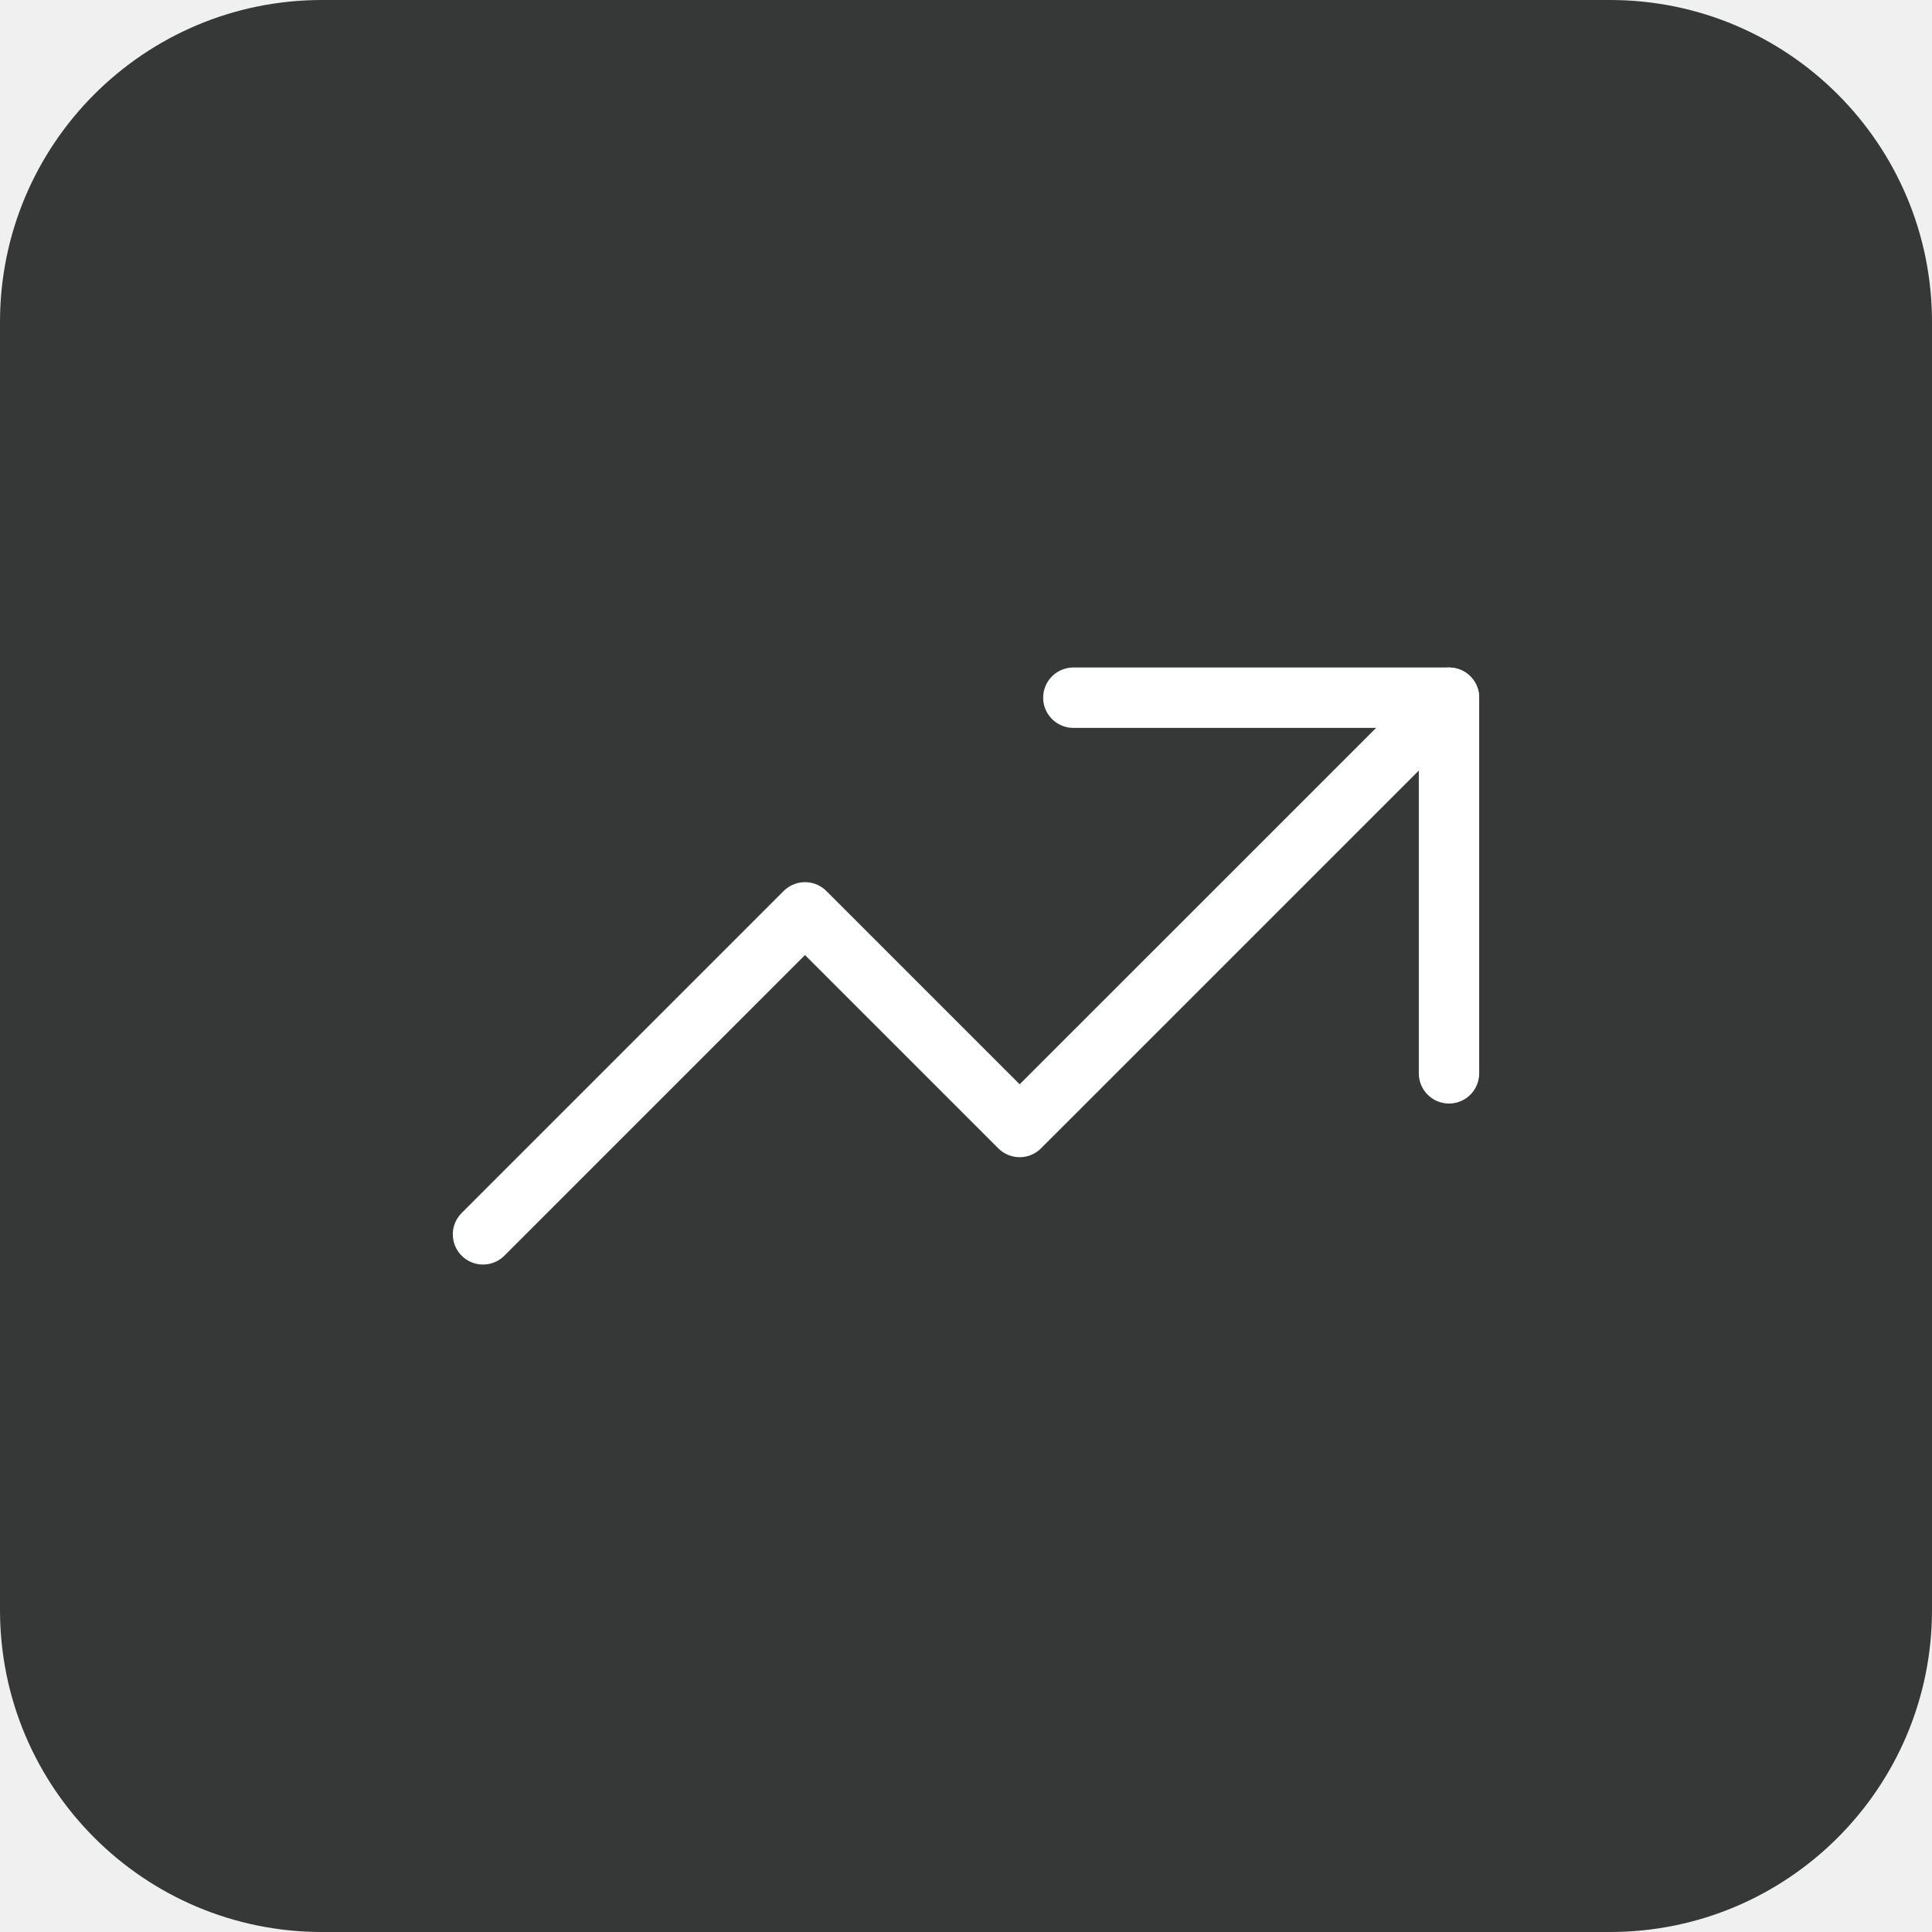
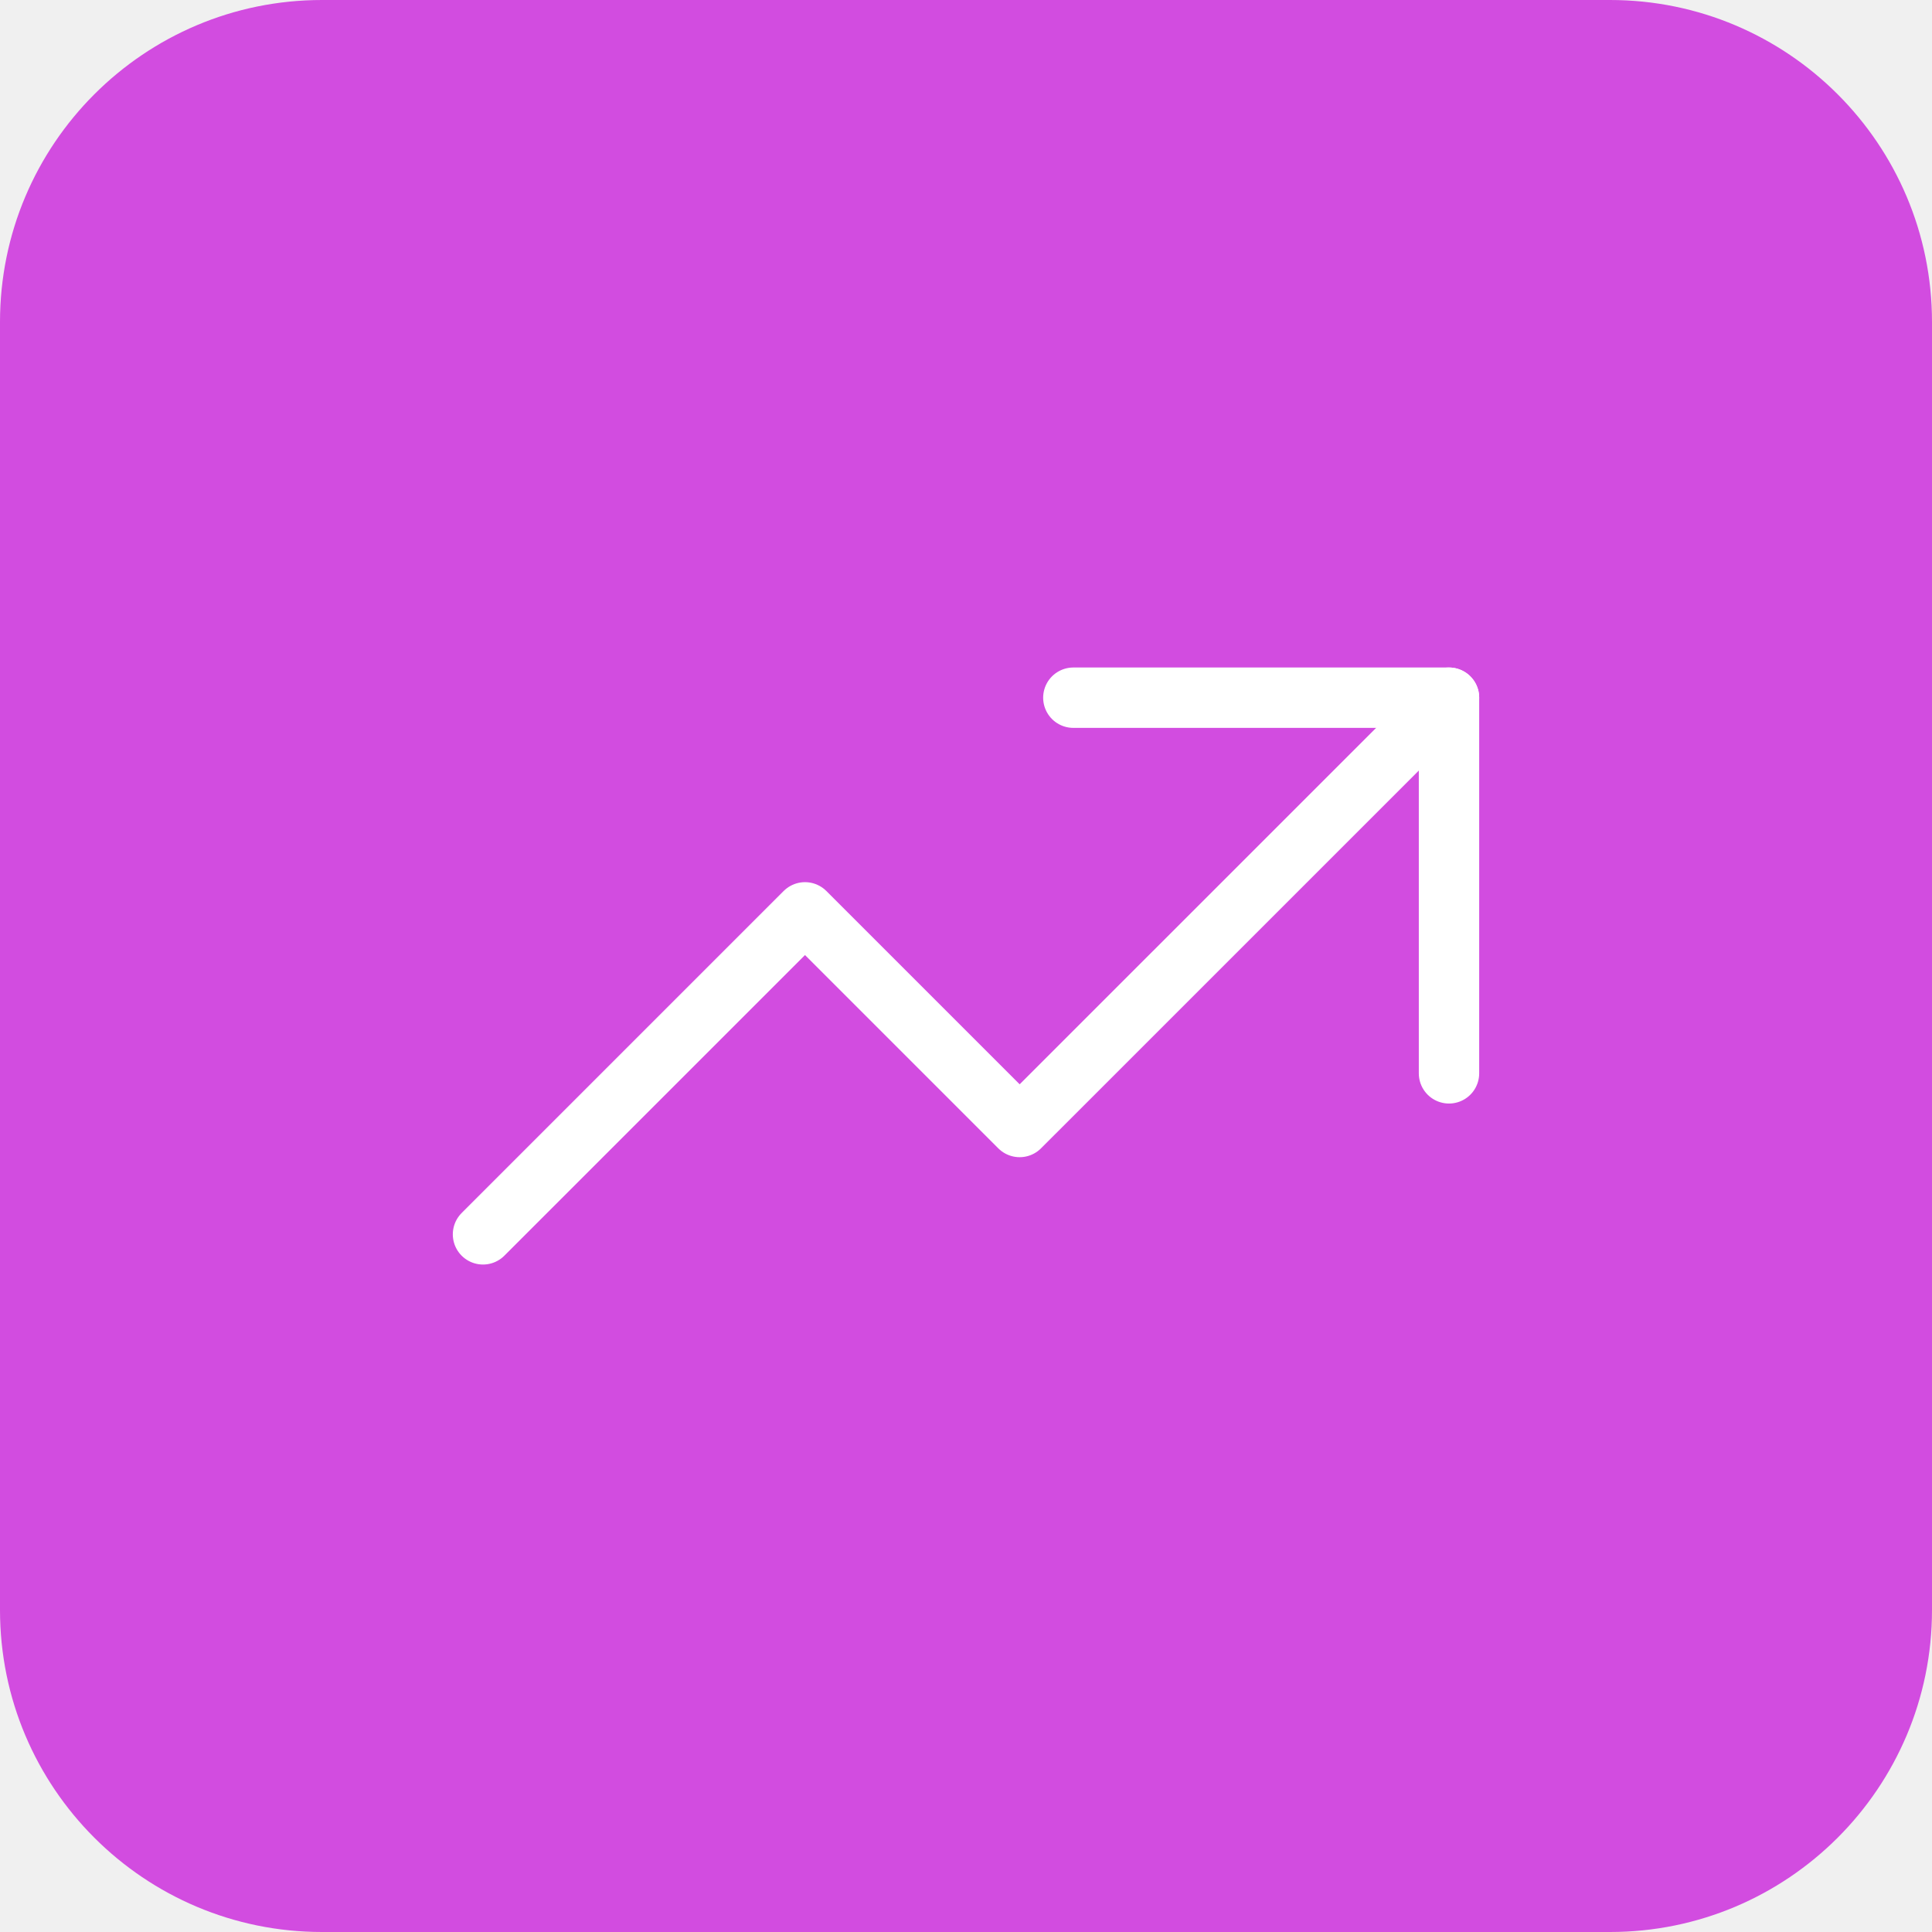
<svg xmlns="http://www.w3.org/2000/svg" width="48" height="48" viewBox="0 0 48 48" fill="none">
-   <rect width="48" height="48" rx="8" fill="#363737" />
+   <rect width="48" height="48" rx="8" fill="#D24CE0" />
  <path d="M12 30.667L20 22.667L25.333 28L36 17.334" stroke="white" stroke-width="1.5" stroke-linecap="round" stroke-linejoin="round" />
  <path d="M26.667 17.334H36V26.667" stroke="white" stroke-width="1.5" stroke-linecap="round" stroke-linejoin="round" />
</svg>
